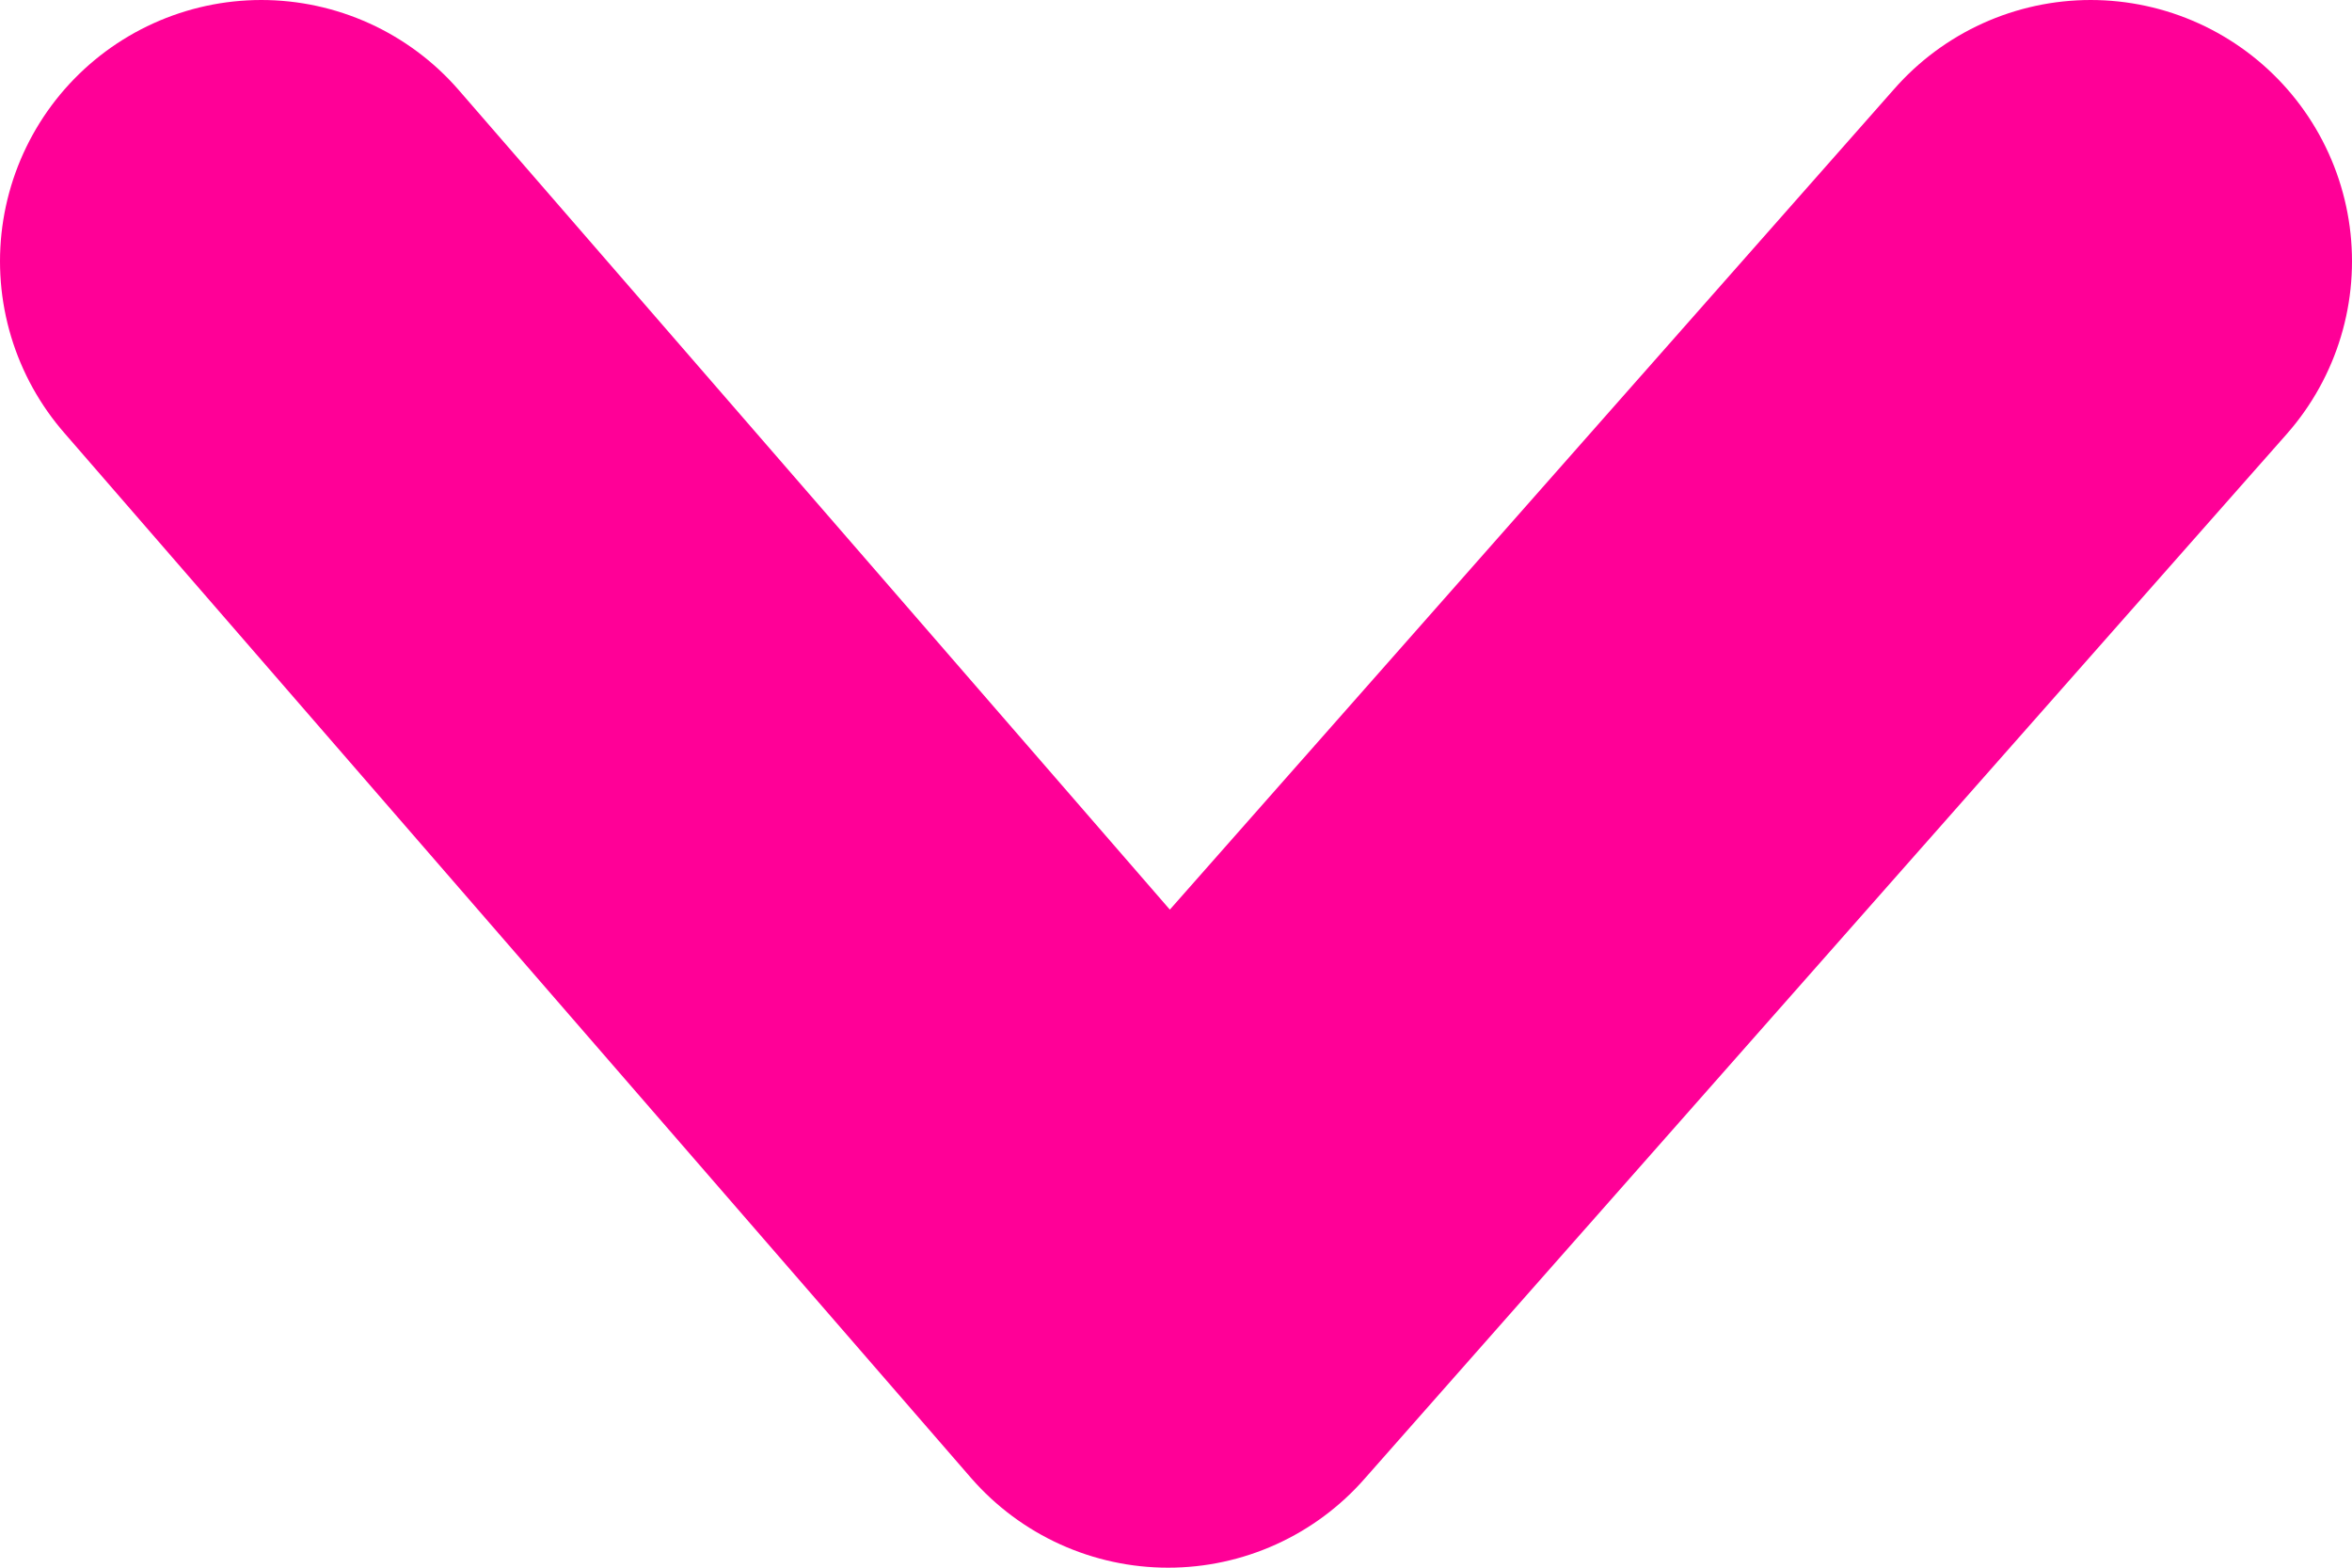
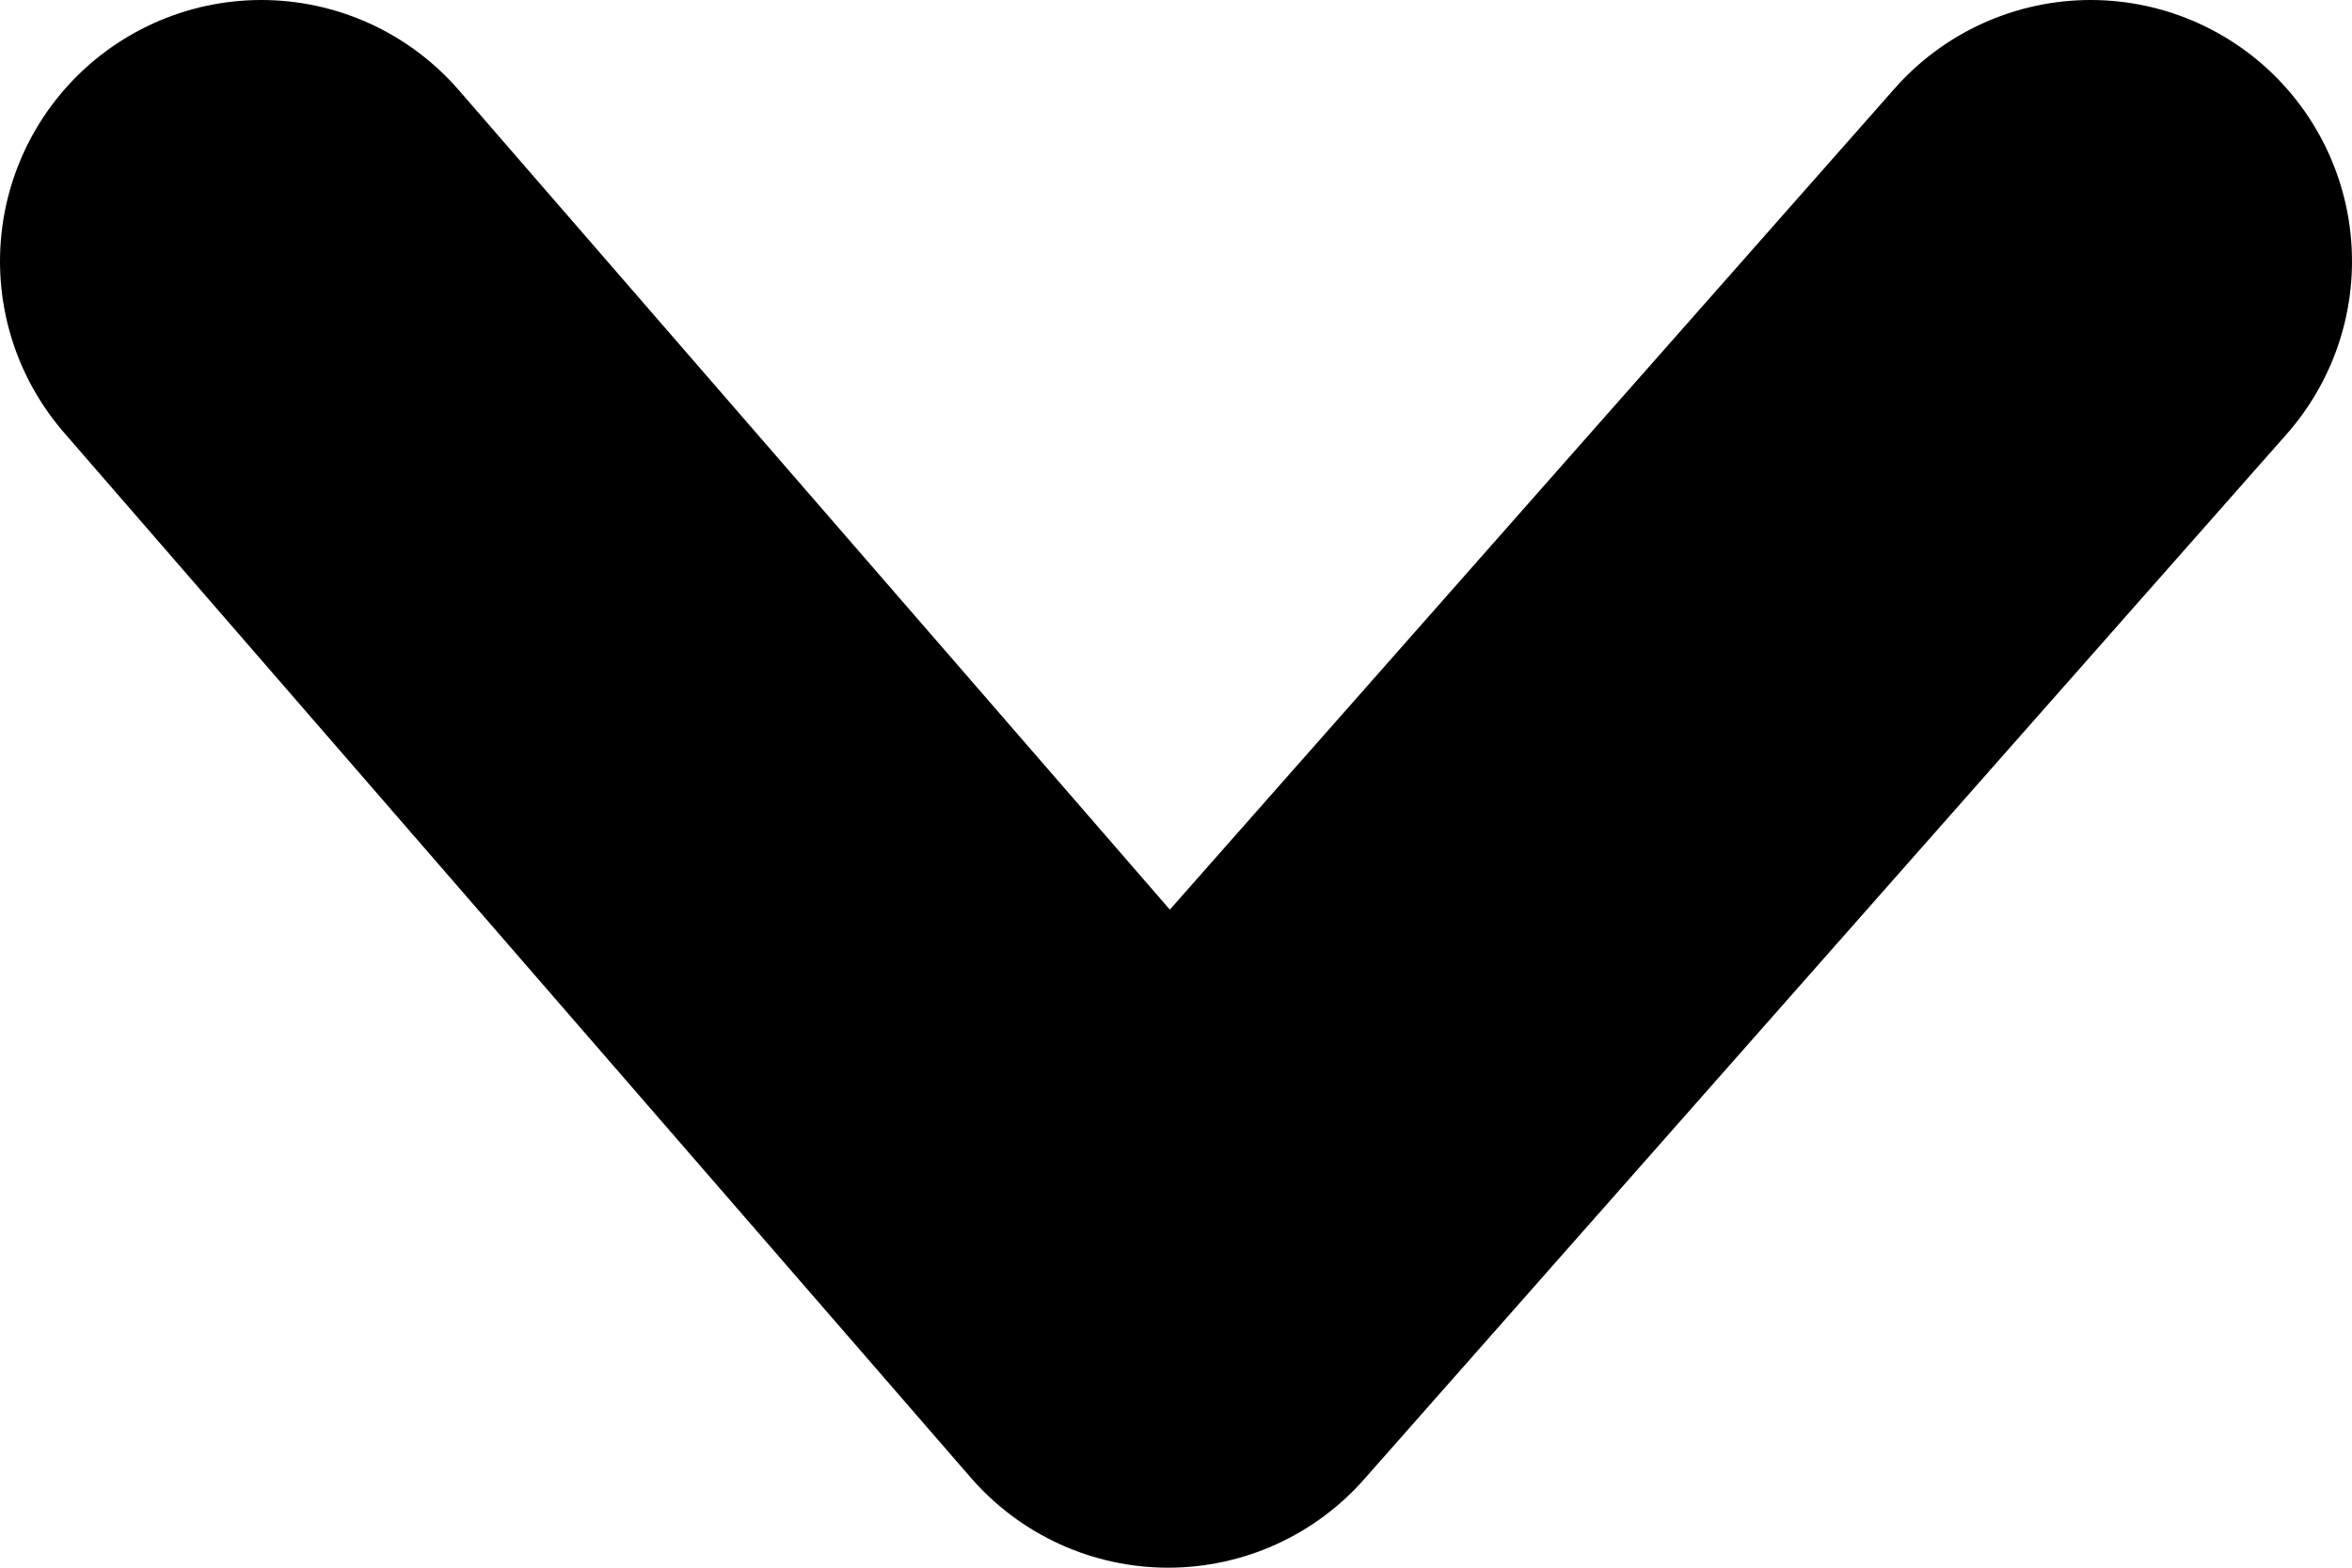
<svg xmlns="http://www.w3.org/2000/svg" width="9" height="6" viewBox="0 0 9 6" fill="none">
-   <path d="M1 1L4.47 5L8 1" stroke="#FF0097" stroke-width="2" stroke-linecap="round" stroke-linejoin="round" />
+   <path d="M1 1L4.47 5L8 1" stroke="currentColor" stroke-width="2" stroke-linecap="round" stroke-linejoin="round" />
</svg>
